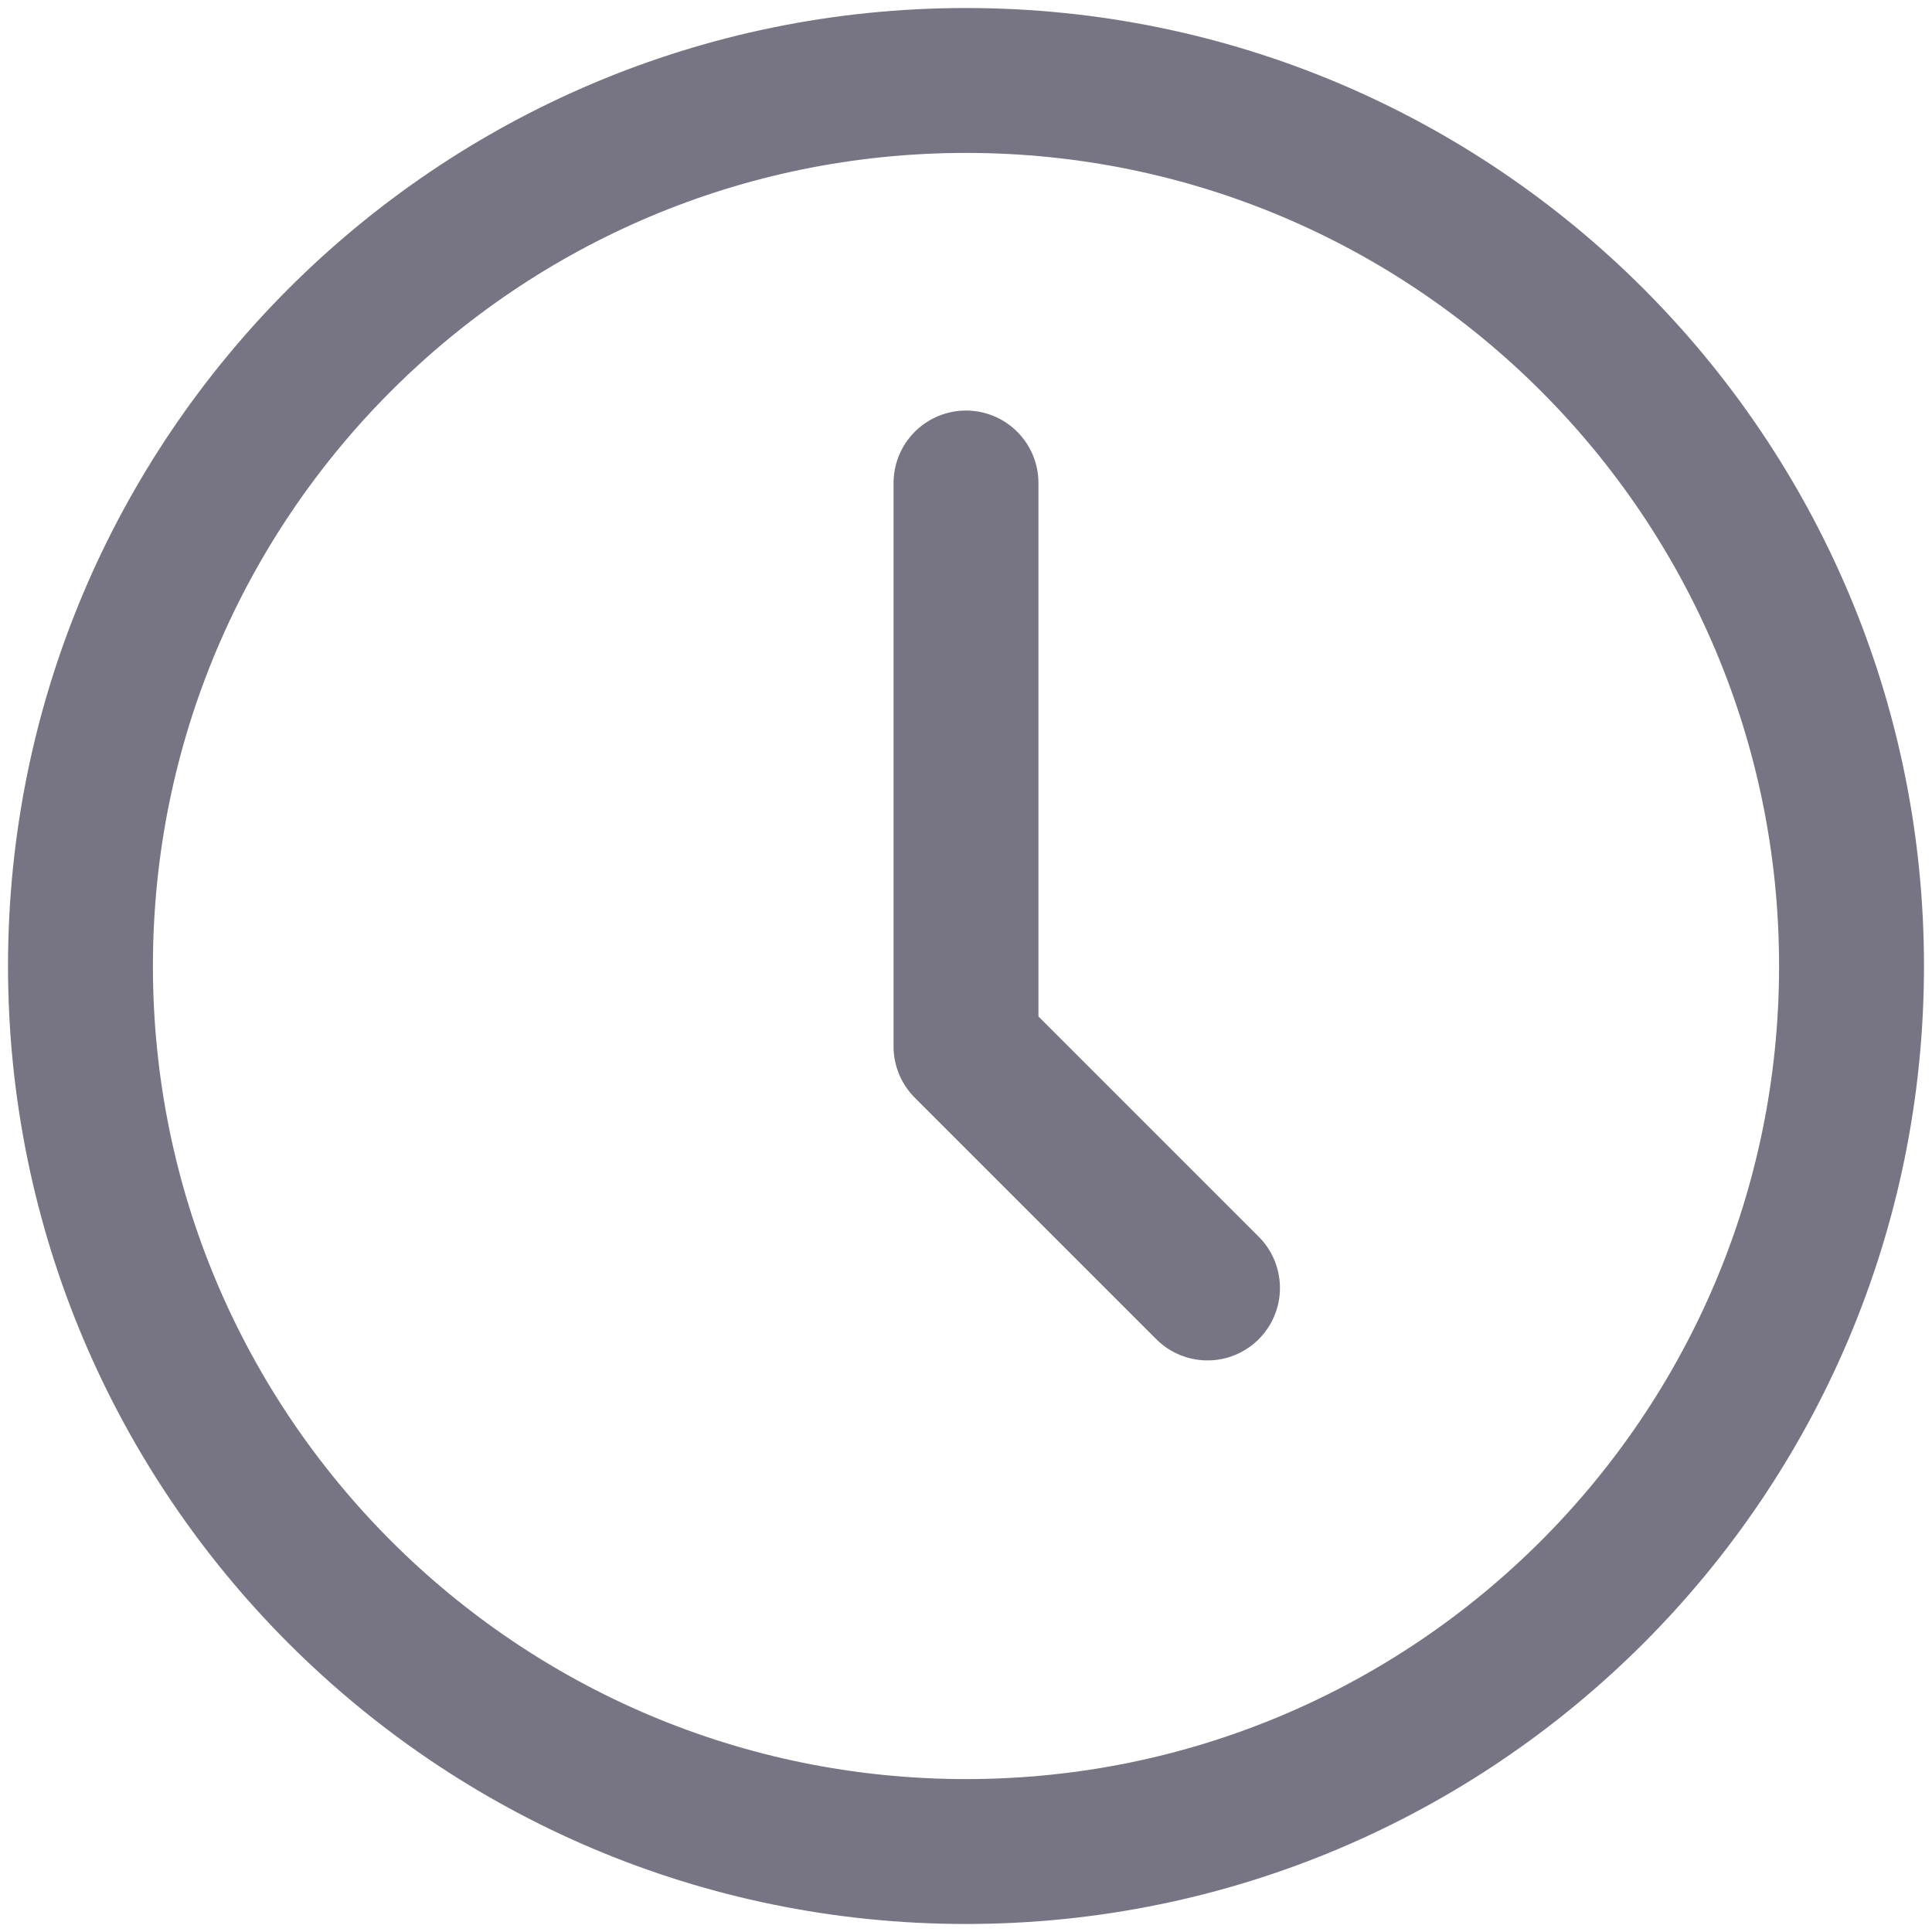
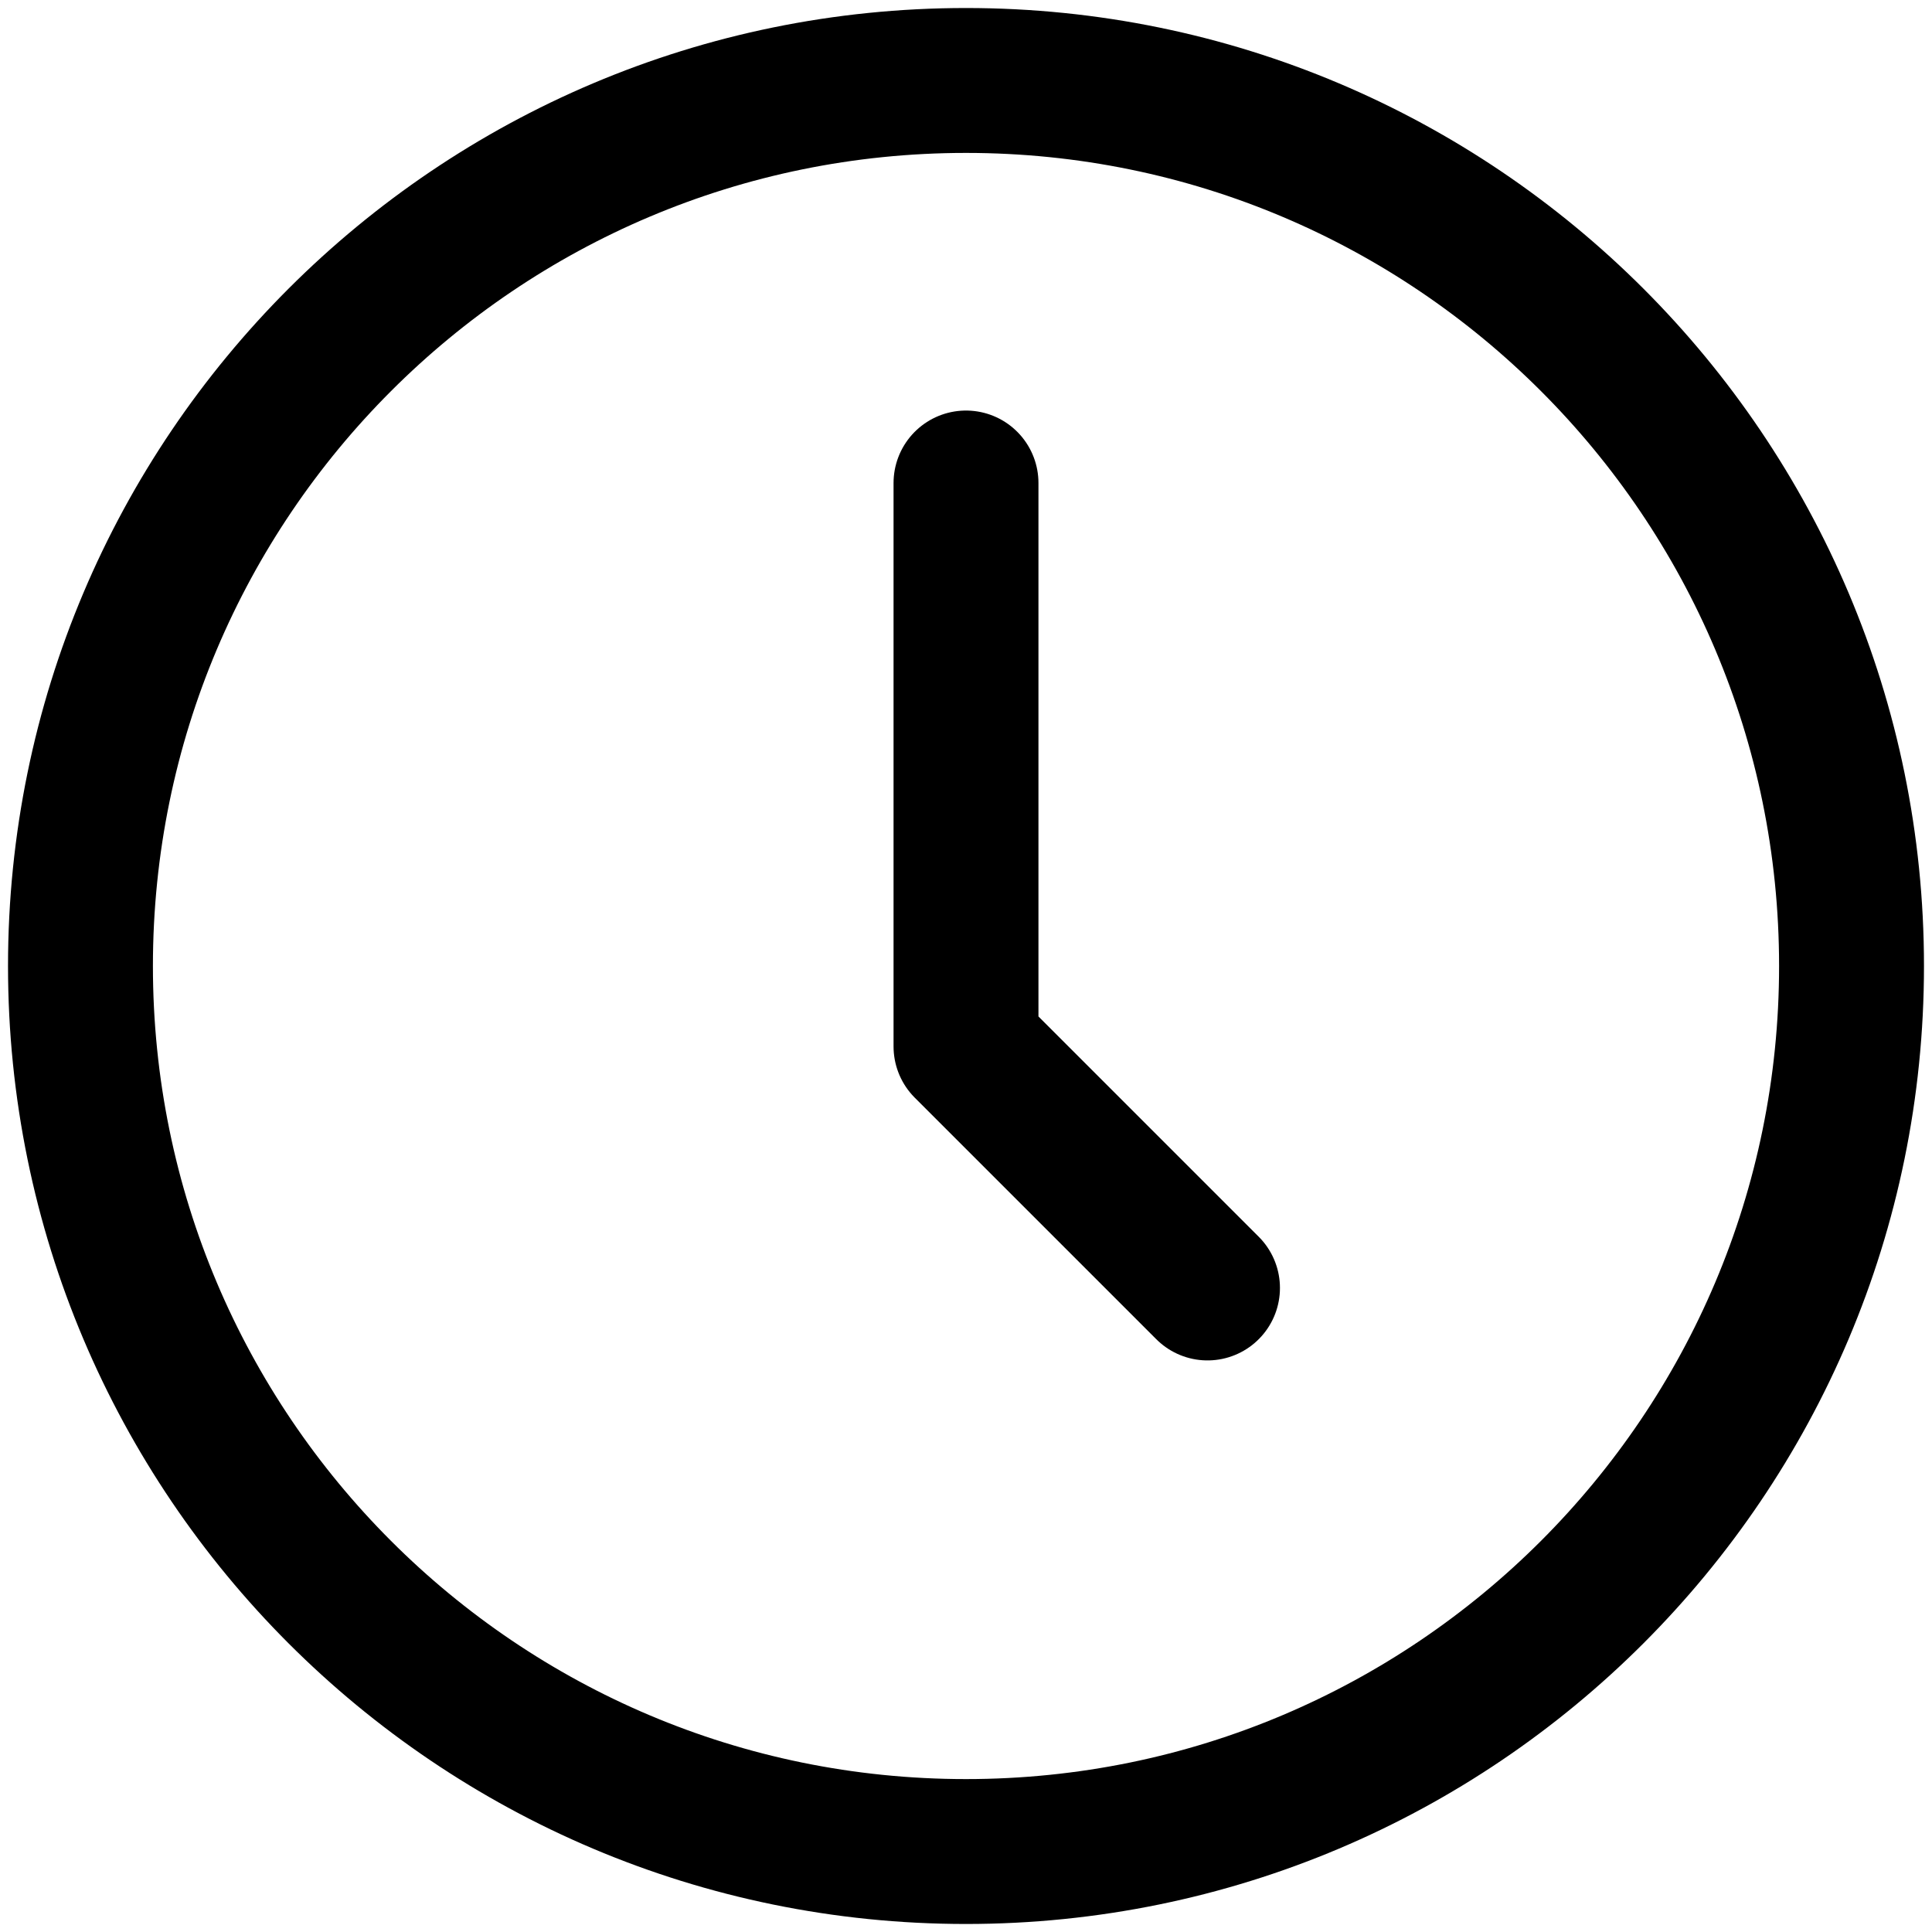
<svg xmlns="http://www.w3.org/2000/svg" width="20" height="20" viewBox="0 0 20 20" fill="none">
-   <circle cx="10" cy="10" r="9.167" stroke="#777584" stroke-width="1.5" />
-   <path d="M10 5V10.833L12.5 13.333" stroke="#777584" stroke-width="1.5" stroke-linecap="round" stroke-linejoin="round" />
+   <circle cx="10" cy="10" r="9.167" stroke="currentColor" stroke-width="1.5" />
+   <path d="M10 5V10.833L12.5 13.333" stroke="currentColor" stroke-width="1.5" stroke-linecap="round" stroke-linejoin="round" />
</svg>
